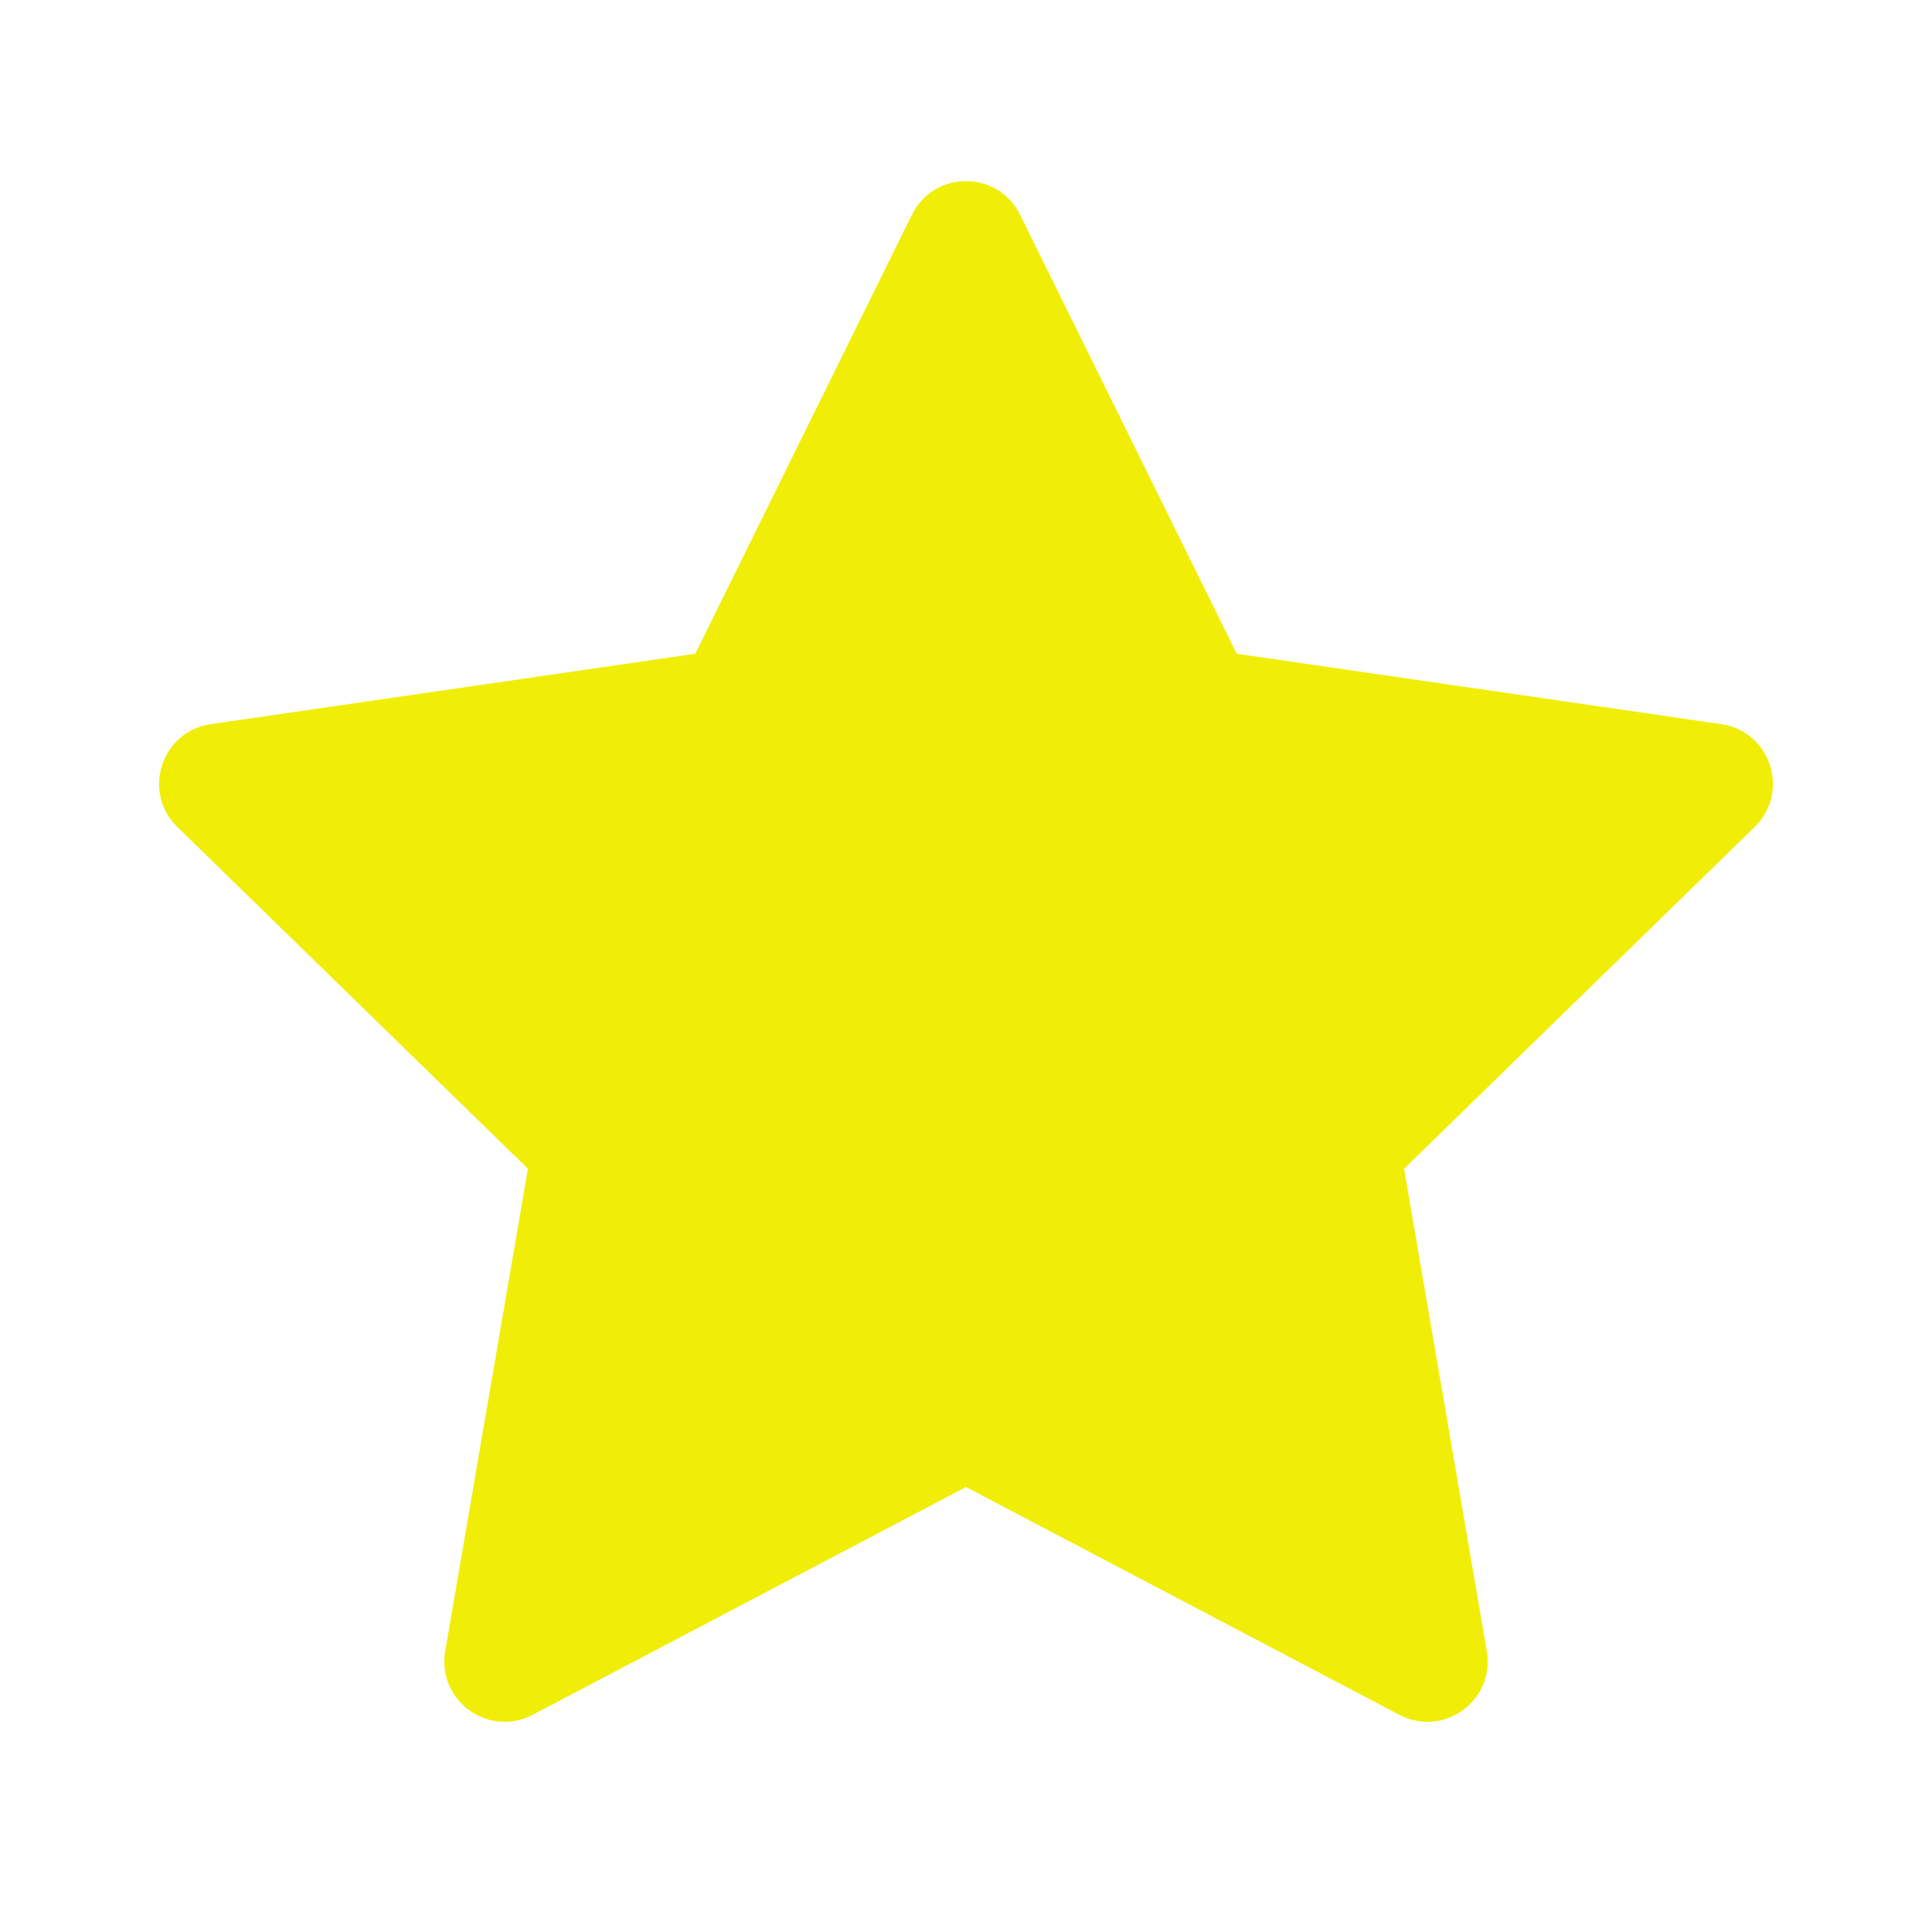
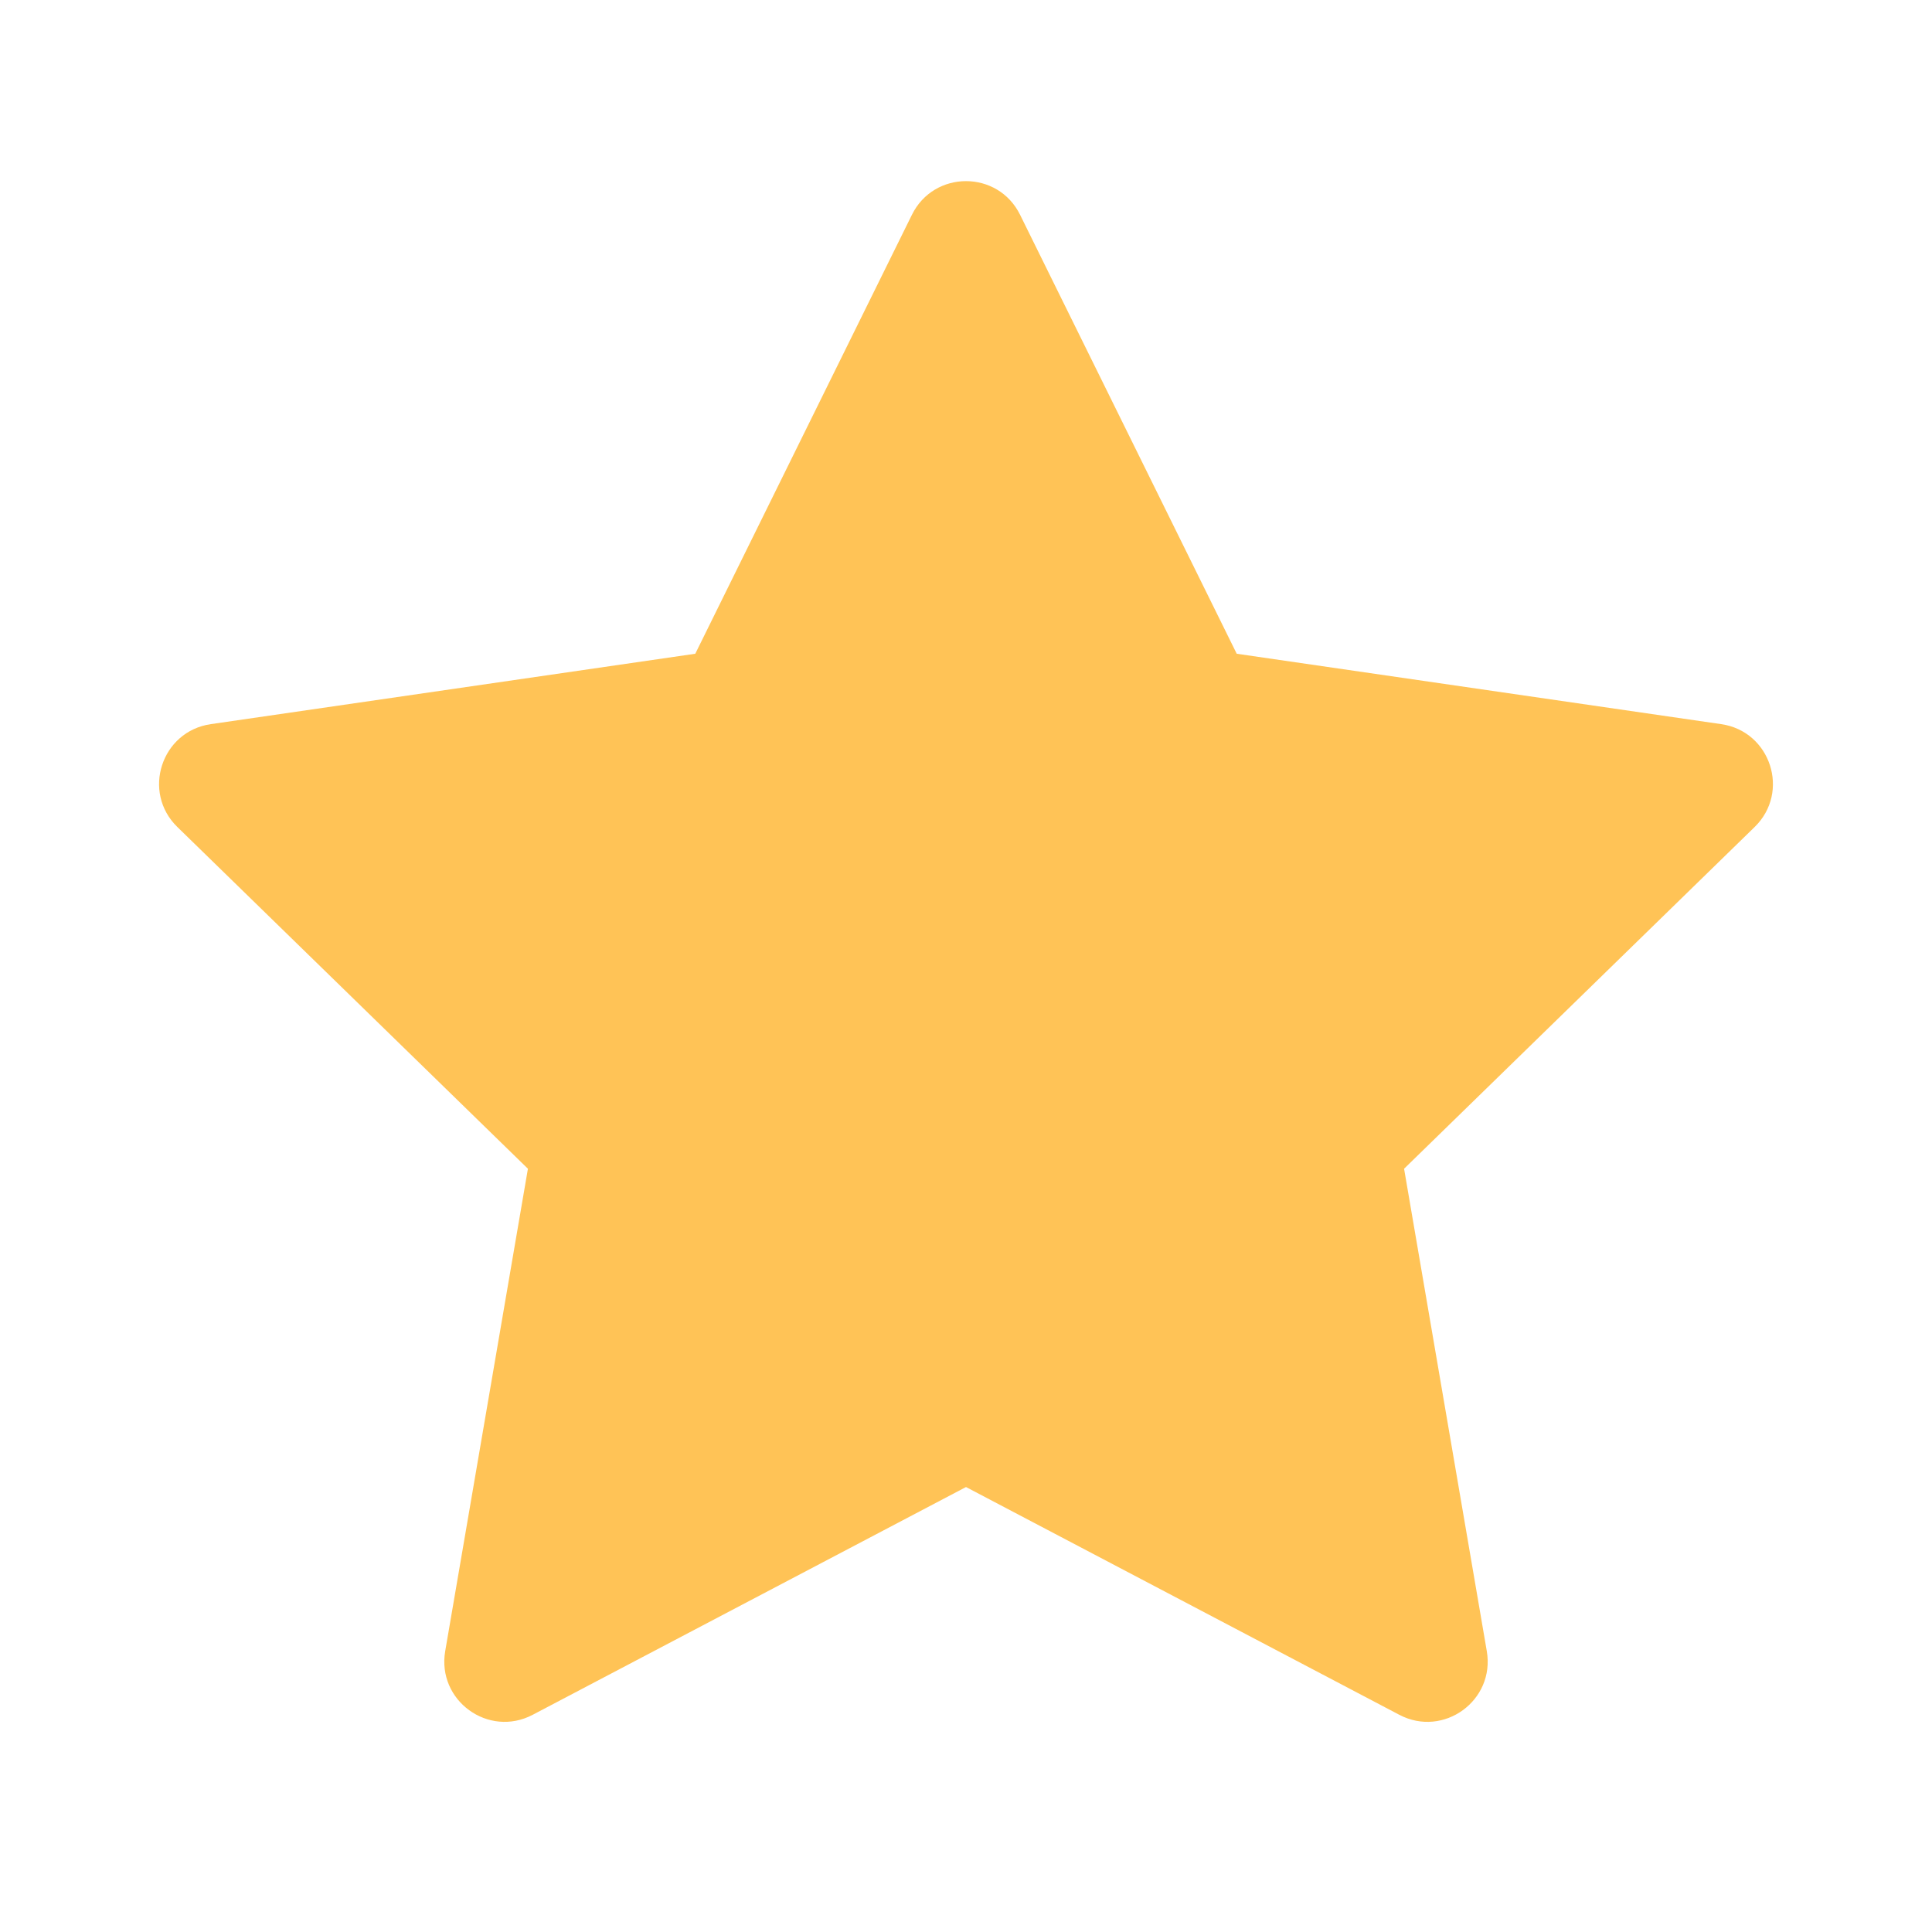
- <svg xmlns="http://www.w3.org/2000/svg" viewBox="0 0 16 16" id="Star">
-   <path fill="#f0ee06" d="M5.758,5.414 L7.552,1.779 C7.735,1.407 8.265,1.407 8.448,1.779 L10.242,5.414 L14.254,5.997 C14.664,6.056 14.828,6.56 14.531,6.849 L11.628,9.679 L12.313,13.674 C12.383,14.083 11.955,14.394 11.588,14.201 L8,12.315 L4.412,14.201 C4.045,14.394 3.617,14.083 3.687,13.674 L4.372,9.679 L1.469,6.849 C1.172,6.56 1.336,6.056 1.746,5.997 L5.758,5.414 Z" class="color212121 svgShape" />
+ <svg xmlns="http://www.w3.org/2000/svg" viewBox="0 0 16 16" id="Star" version="1.1">
+   <defs id="defs972" />
+   <path fill="#f0ee06" d="M5.758,5.414 L7.552,1.779 C7.735,1.407 8.265,1.407 8.448,1.779 L10.242,5.414 L14.254,5.997 C14.664,6.056 14.828,6.56 14.531,6.849 L11.628,9.679 L12.313,13.674 C12.383,14.083 11.955,14.394 11.588,14.201 L8,12.315 L4.412,14.201 C4.045,14.394 3.617,14.083 3.687,13.674 L4.372,9.679 L1.469,6.849 C1.172,6.56 1.336,6.056 1.746,5.997 L5.758,5.414 Z" class="color212121 svgShape" id="path967" style="fill:#ffc356;fill-opacity:1" />
</svg>
